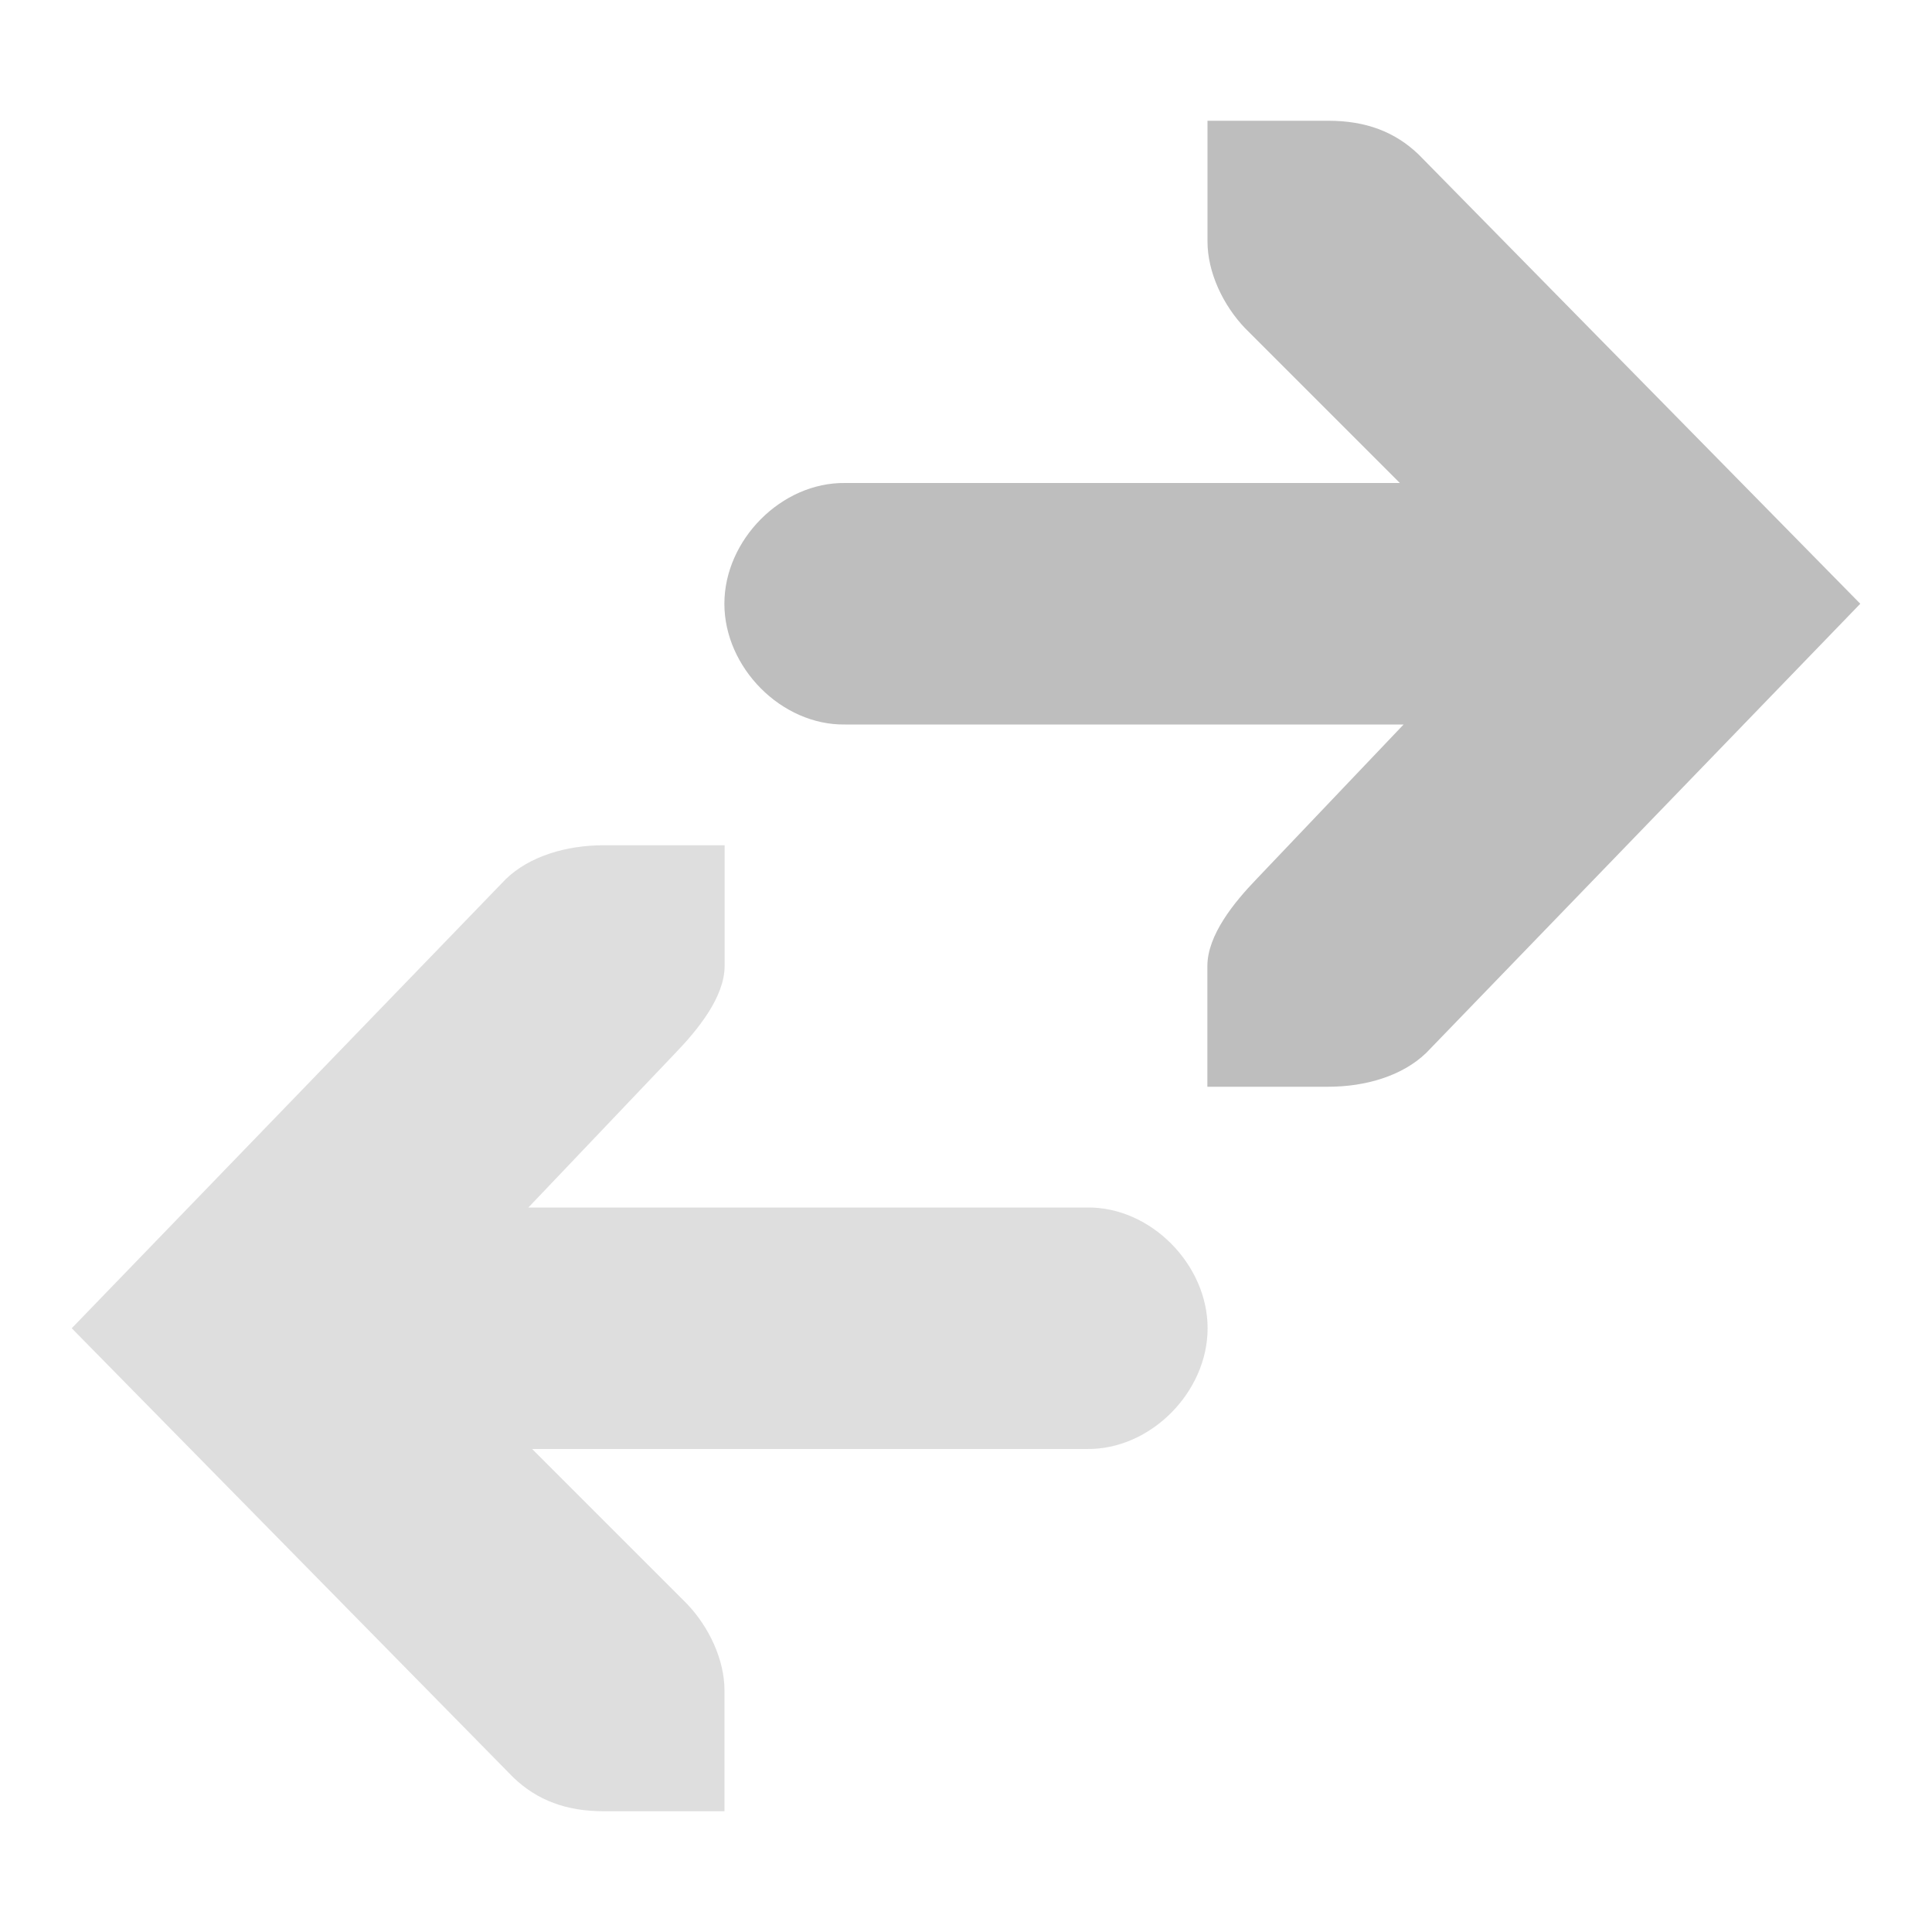
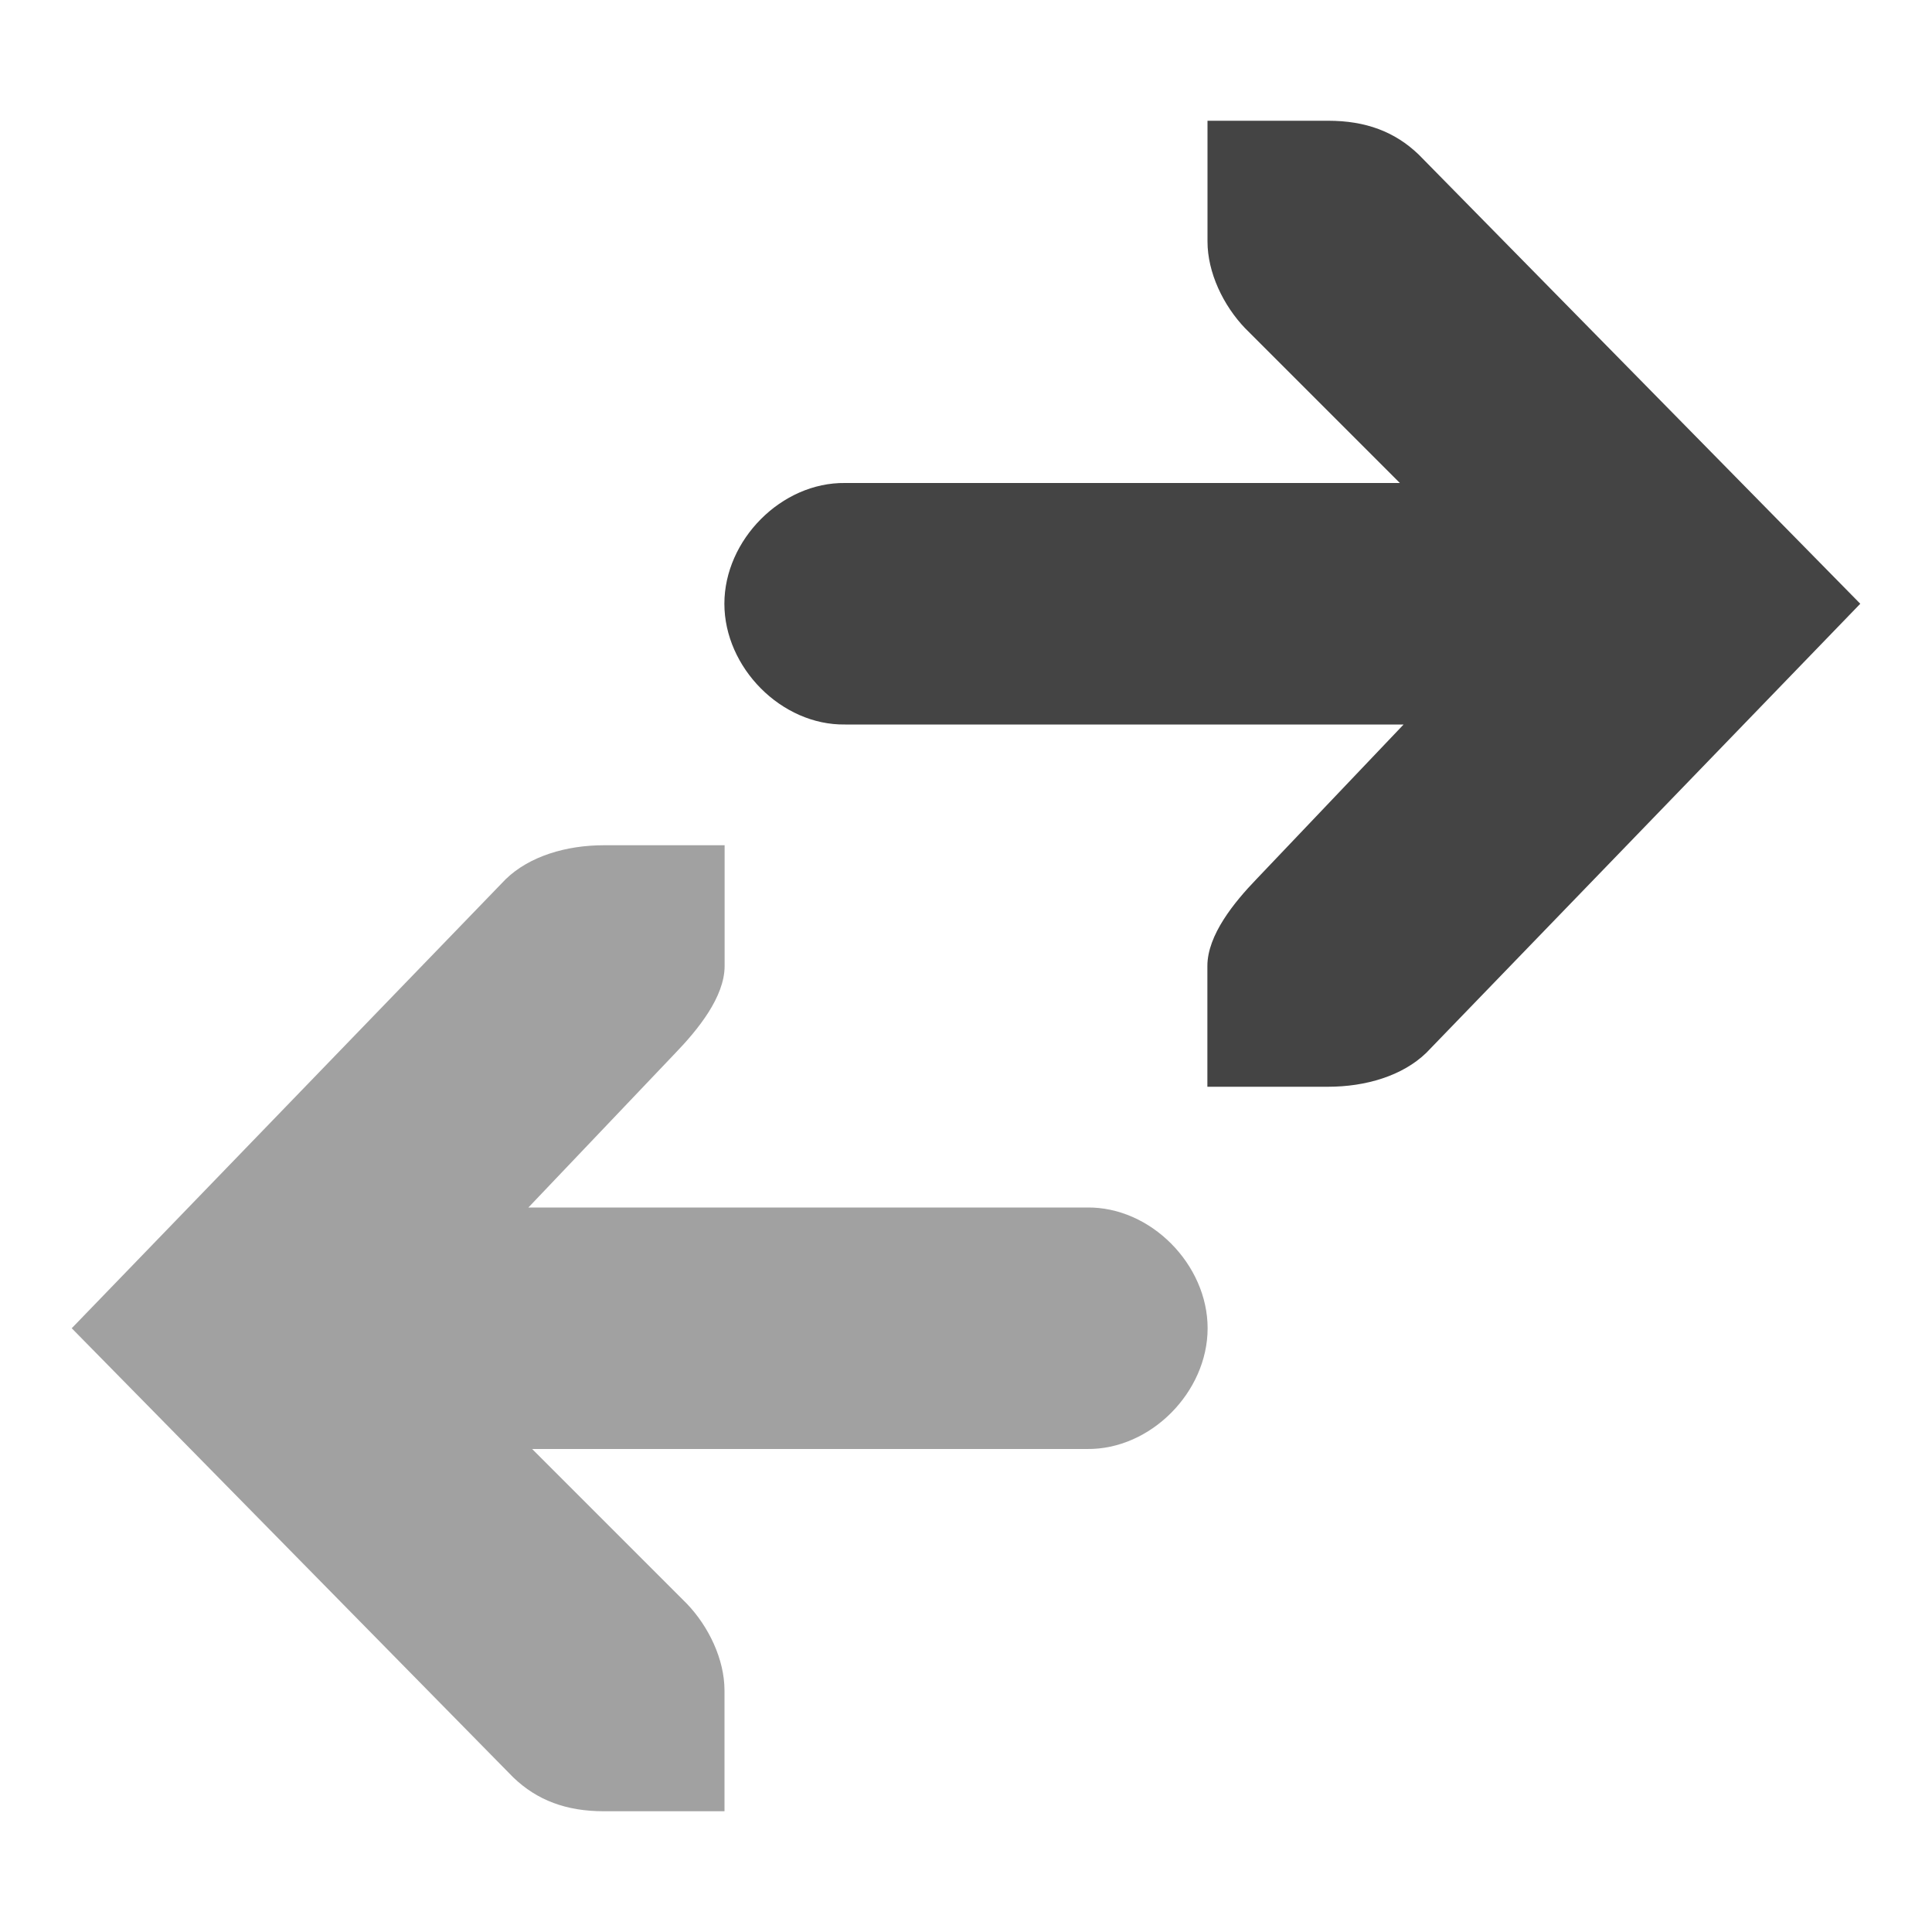
<svg xmlns="http://www.w3.org/2000/svg" width="16" height="16" version="1.1">
  <g id="layer9" transform="translate(-301 -177)">
-     <path d="m312 186c0.309-4e-5 0.615-0.09 0.812-0.281l3.594-3.719-3.656-3.719c-0.198-0.191-0.441-0.281-0.75-0.281h-1v1c5e-5 0.257 0.13 0.529 0.312 0.719l1.281 1.281h-4.594c-0.528-7e-3 -1 0.472-1 1s0.472 1.008 1 1h4.625l-1.219 1.281c-0.183 0.19-0.406 0.462-0.406 0.719v1z" style="fill:#bebebe" />
-     <path d="m306 184c-0.309 4e-5 -0.615 0.09-0.812 0.281l-3.594 3.719 3.656 3.719c0.198 0.191 0.441 0.281 0.75 0.281h1v-1c-5e-5 -0.257-0.13-0.529-0.312-0.719l-1.281-1.281h4.594c0.528 7e-3 1-0.472 1-1s-0.472-1.008-1-1h-4.625l1.219-1.281c0.183-0.19 0.406-0.462 0.406-0.719v-1z" style="fill:#bebebe;opacity:.5" />
+     <path fill="#444" d="m312 186c0.309-4e-5 0.615-0.09 0.812-0.281l3.594-3.719-3.656-3.719c-0.198-0.191-0.441-0.281-0.75-0.281h-1v1c5e-5 0.257 0.13 0.529 0.312 0.719l1.281 1.281h-4.594c-0.528-7e-3 -1 0.472-1 1s0.472 1.008 1 1h4.625l-1.219 1.281c-0.183 0.19-0.406 0.462-0.406 0.719v1z" />
+     <path d="m306 184c-0.309 4e-5 -0.615 0.09-0.812 0.281l-3.594 3.719 3.656 3.719c0.198 0.191 0.441 0.281 0.75 0.281h1v-1c-5e-5 -0.257-0.13-0.529-0.312-0.719l-1.281-1.281h4.594c0.528 7e-3 1-0.472 1-1s-0.472-1.008-1-1h-4.625l1.219-1.281c0.183-0.19 0.406-0.462 0.406-0.719v-1z" style="fill:#444444;opacity:.5" />
  </g>
</svg>
